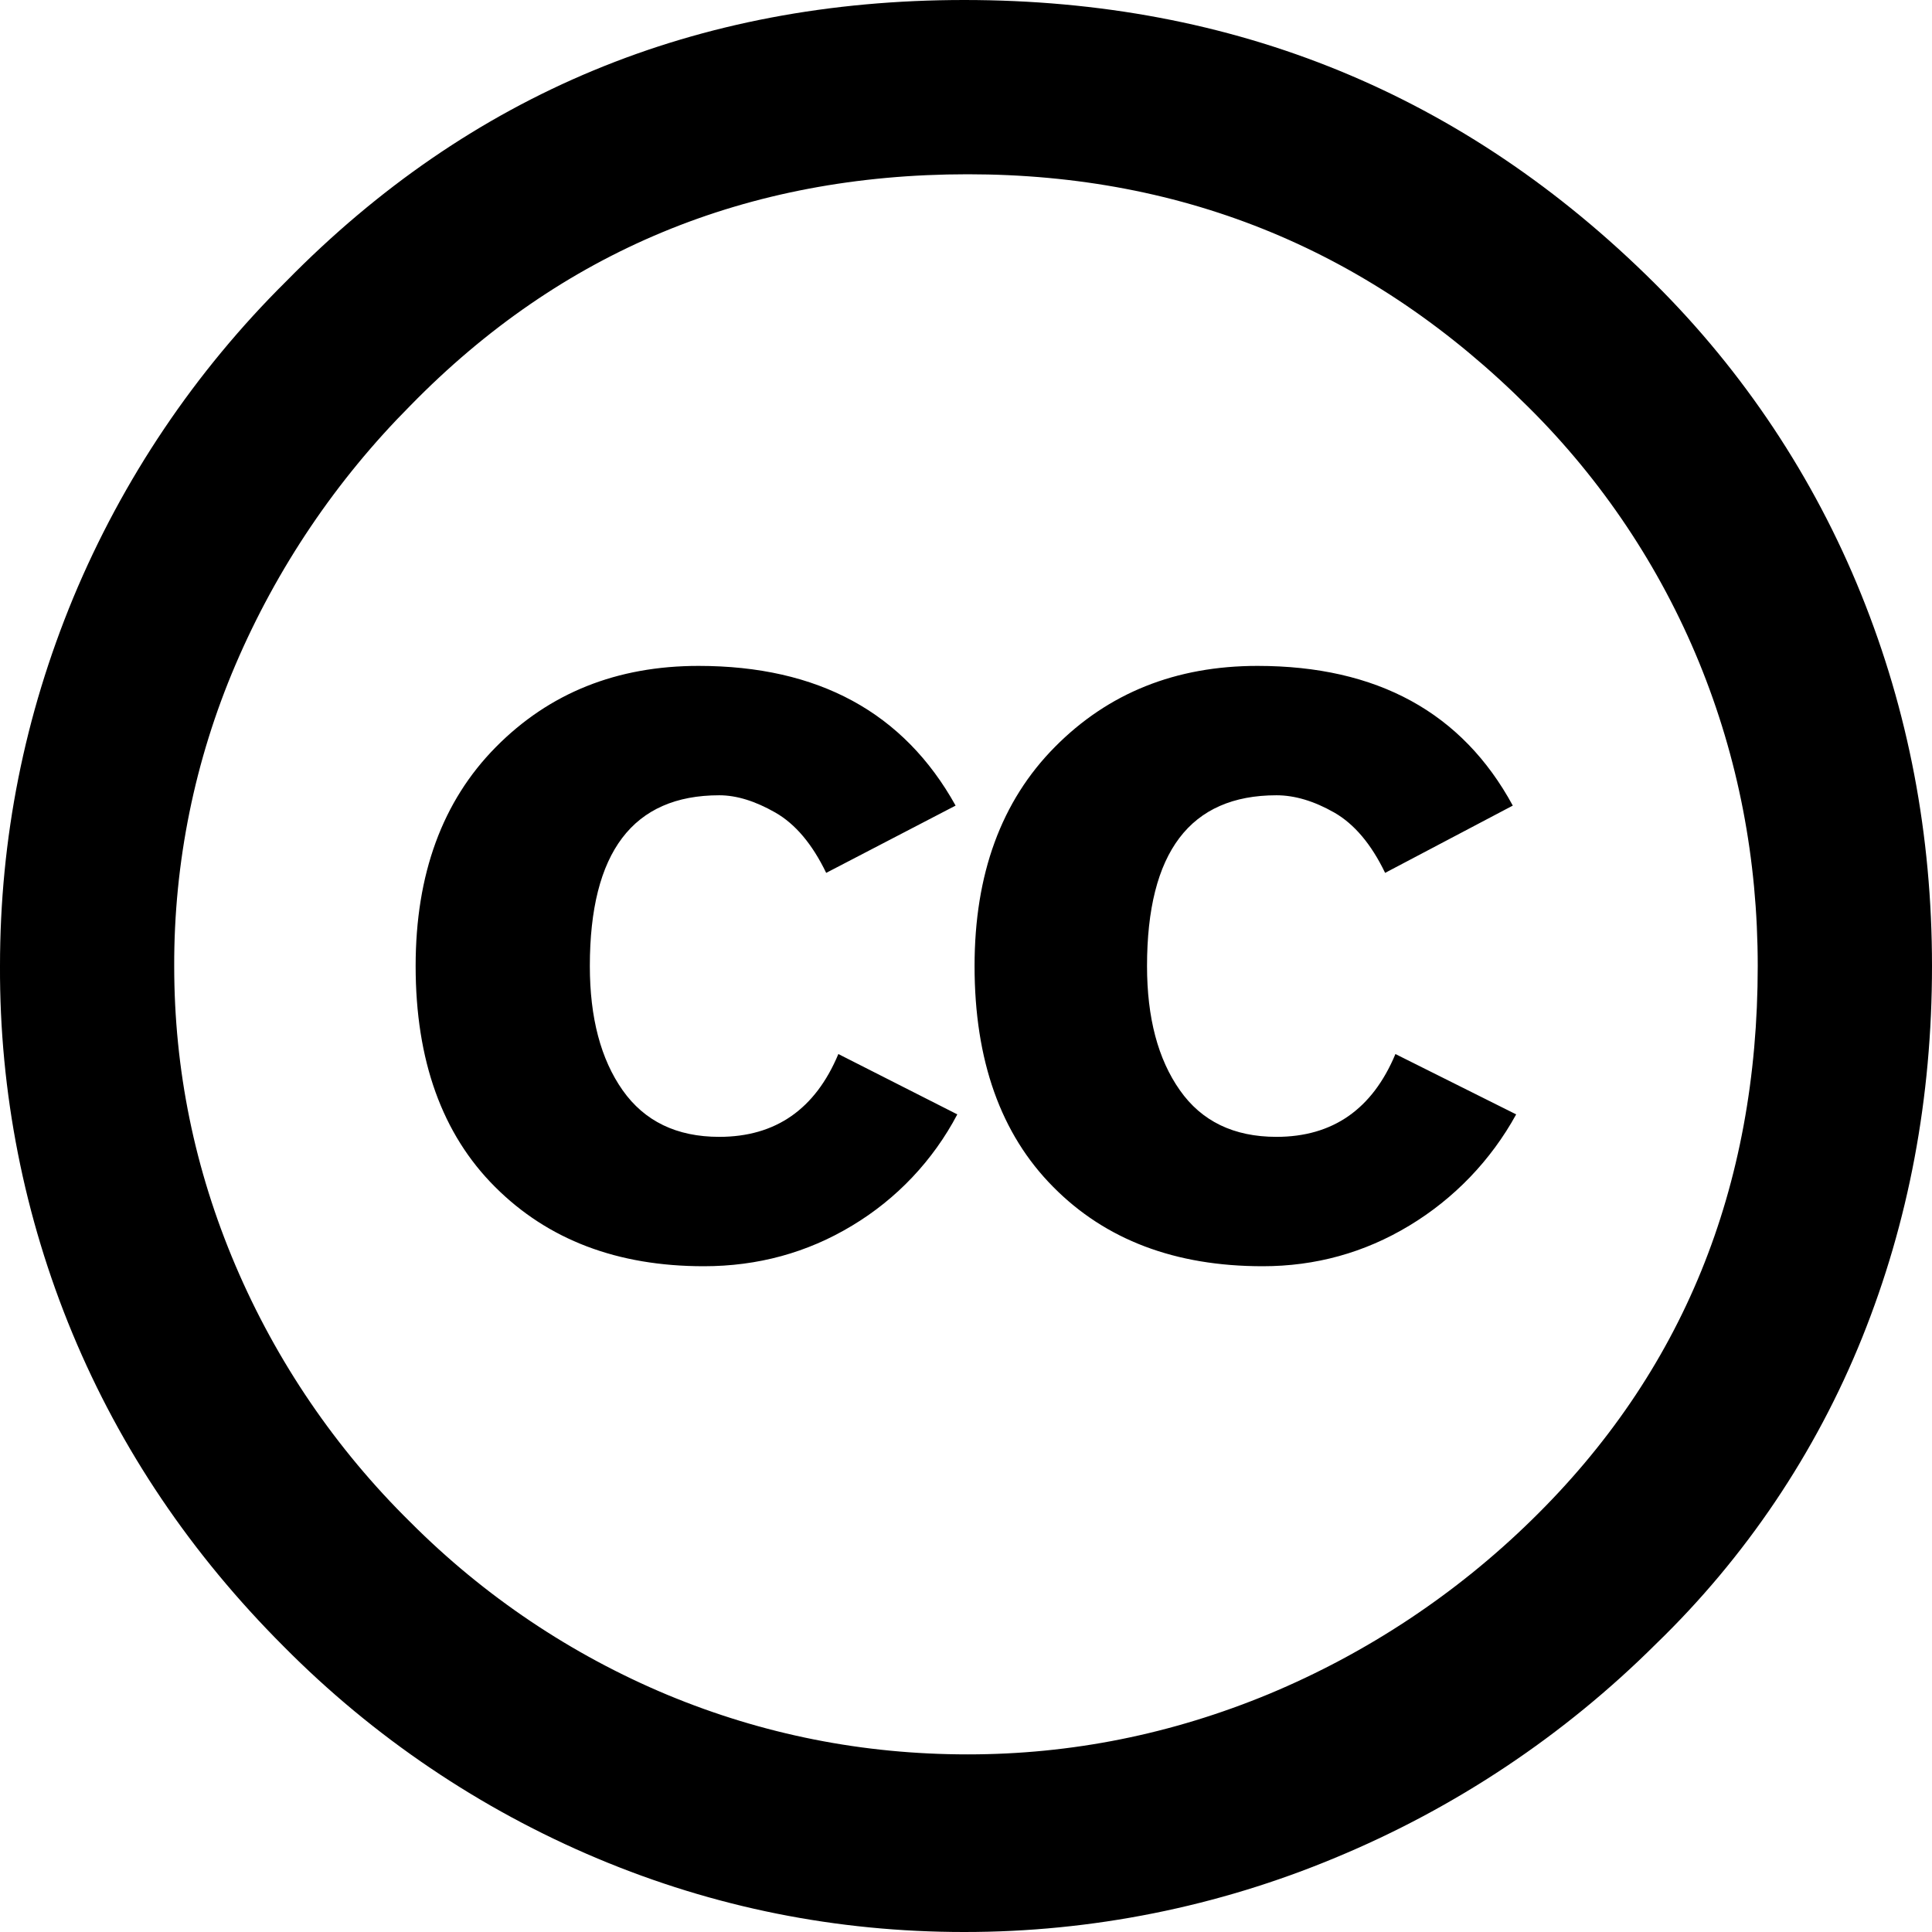
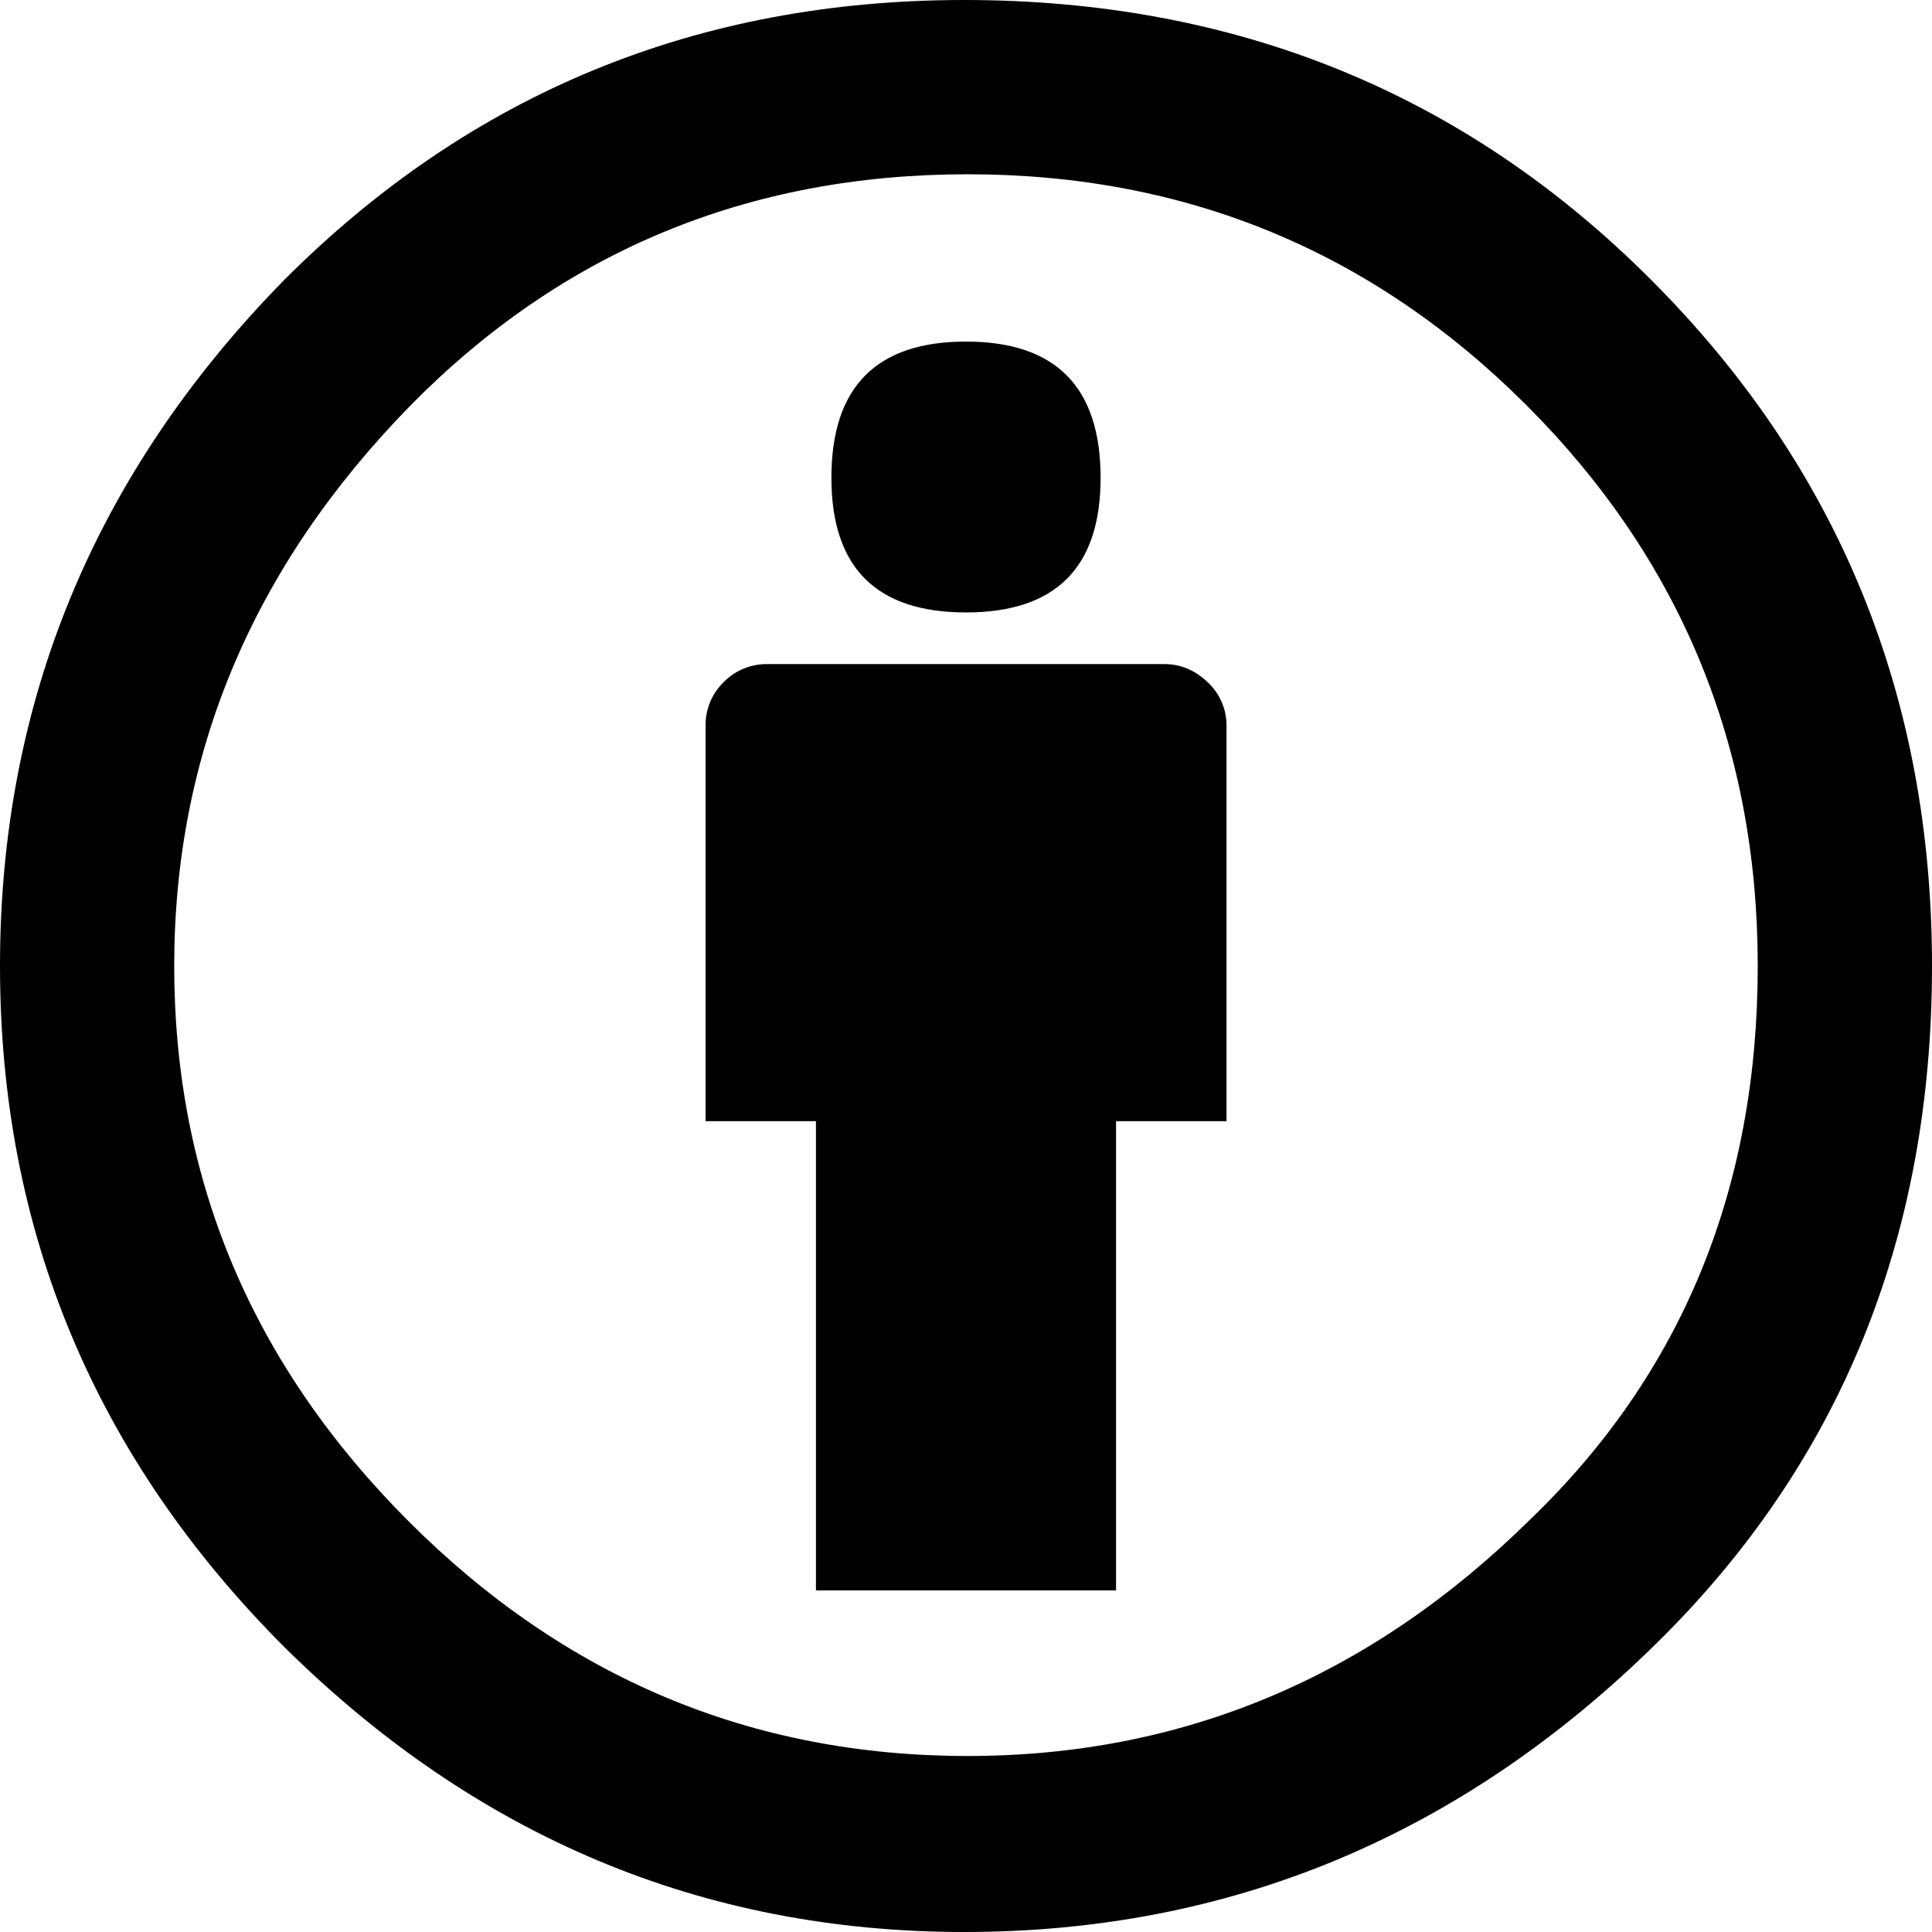
<svg xmlns="http://www.w3.org/2000/svg" viewBox="0 0 30 30" fill="currentColor">
-   <path d="M14.972 0c4.196 0 7.769 1.465 10.715 4.393A14.426 14.426 0 0128.9 9.228C29.633 11.04 30 12.964 30 15c0 2.054-.363 3.978-1.085 5.772a13.77 13.77 0 01-3.2 4.754 15.417 15.417 0 01-4.983 3.322A14.932 14.932 0 0114.973 30c-1.982 0-3.88-.38-5.692-1.14a15.087 15.087 0 01-4.875-3.293c-1.437-1.437-2.531-3.058-3.281-4.862A14.71 14.71 0 010 15c0-1.982.38-3.888 1.138-5.719a15.062 15.062 0 013.308-4.915C7.303 1.456 10.812 0 14.972 0zm.055 2.706c-3.429 0-6.313 1.196-8.652 3.589a12.896 12.896 0 00-2.72 4.031 11.814 11.814 0 00-.95 4.675c0 1.607.316 3.156.95 4.646a12.428 12.428 0 002.72 3.992 12.362 12.362 0 003.99 2.679c1.483.616 3.037.924 4.662.924 1.607 0 3.164-.312 4.675-.937a12.954 12.954 0 004.084-2.705c2.339-2.286 3.508-5.152 3.508-8.6 0-1.66-.304-3.231-.91-4.713a11.994 11.994 0 00-2.651-3.965c-2.412-2.41-5.314-3.616-8.706-3.616zm-.188 9.803l-2.01 1.045c-.215-.445-.477-.758-.79-.937-.312-.178-.602-.268-.87-.268-1.34 0-2.01.884-2.01 2.652 0 .803.17 1.446.509 1.928.34.482.84.724 1.5.724.876 0 1.492-.43 1.85-1.286l1.847.937a4.407 4.407 0 01-1.634 1.728c-.696.42-1.464.63-2.303.63-1.34 0-2.42-.41-3.242-1.233-.821-.82-1.232-1.964-1.232-3.428 0-1.428.416-2.562 1.246-3.401.83-.84 1.879-1.26 3.147-1.26 1.858 0 3.188.723 3.992 2.17zm8.652 0l-1.983 1.045c-.214-.445-.478-.758-.79-.937-.313-.178-.613-.268-.897-.268-1.34 0-2.01.884-2.01 2.652 0 .803.17 1.446.51 1.928.338.482.838.724 1.5.724.874 0 1.49-.43 1.847-1.286l1.875.937a4.606 4.606 0 01-1.66 1.728c-.696.42-1.455.63-2.277.63-1.357 0-2.441-.41-3.253-1.233-.814-.82-1.22-1.964-1.22-3.428 0-1.428.415-2.562 1.246-3.401.83-.84 1.879-1.26 3.147-1.26 1.857 0 3.18.723 3.965 2.17z" />
+   <path d="M14.973 0c4.213 0 7.768 1.446 10.66 4.34C28.544 7.25 30 10.803 30 15c0 4.215-1.43 7.723-4.287 10.526C22.678 28.51 19.098 30 14.973 30c-4.054 0-7.571-1.474-10.553-4.42C1.474 22.633 0 19.107 0 15S1.474 7.34 4.42 4.34C7.313 1.446 10.83 0 14.973 0zm.054 2.706c-3.41 0-6.295 1.196-8.652 3.589-2.447 2.5-3.67 5.402-3.67 8.706 0 3.321 1.214 6.196 3.642 8.624 2.429 2.429 5.322 3.642 8.679 3.642 3.339 0 6.25-1.222 8.732-3.67 2.358-2.267 3.536-5.133 3.536-8.598 0-3.41-1.197-6.311-3.589-8.705-2.392-2.392-5.285-3.588-8.678-3.588zm4.018 8.57v6.134H17.33v7.286h-4.66V17.41h-1.714v-6.134a.93.93 0 01.28-.683.933.933 0 01.684-.281h6.161c.25 0 .474.093.67.28a.912.912 0 01.294.684zM12.91 7.42c0-1.41.696-2.116 2.09-2.116s2.09.705 2.09 2.116c0 1.393-.697 2.09-2.09 2.09-1.393 0-2.09-.697-2.09-2.09z" />
</svg>
